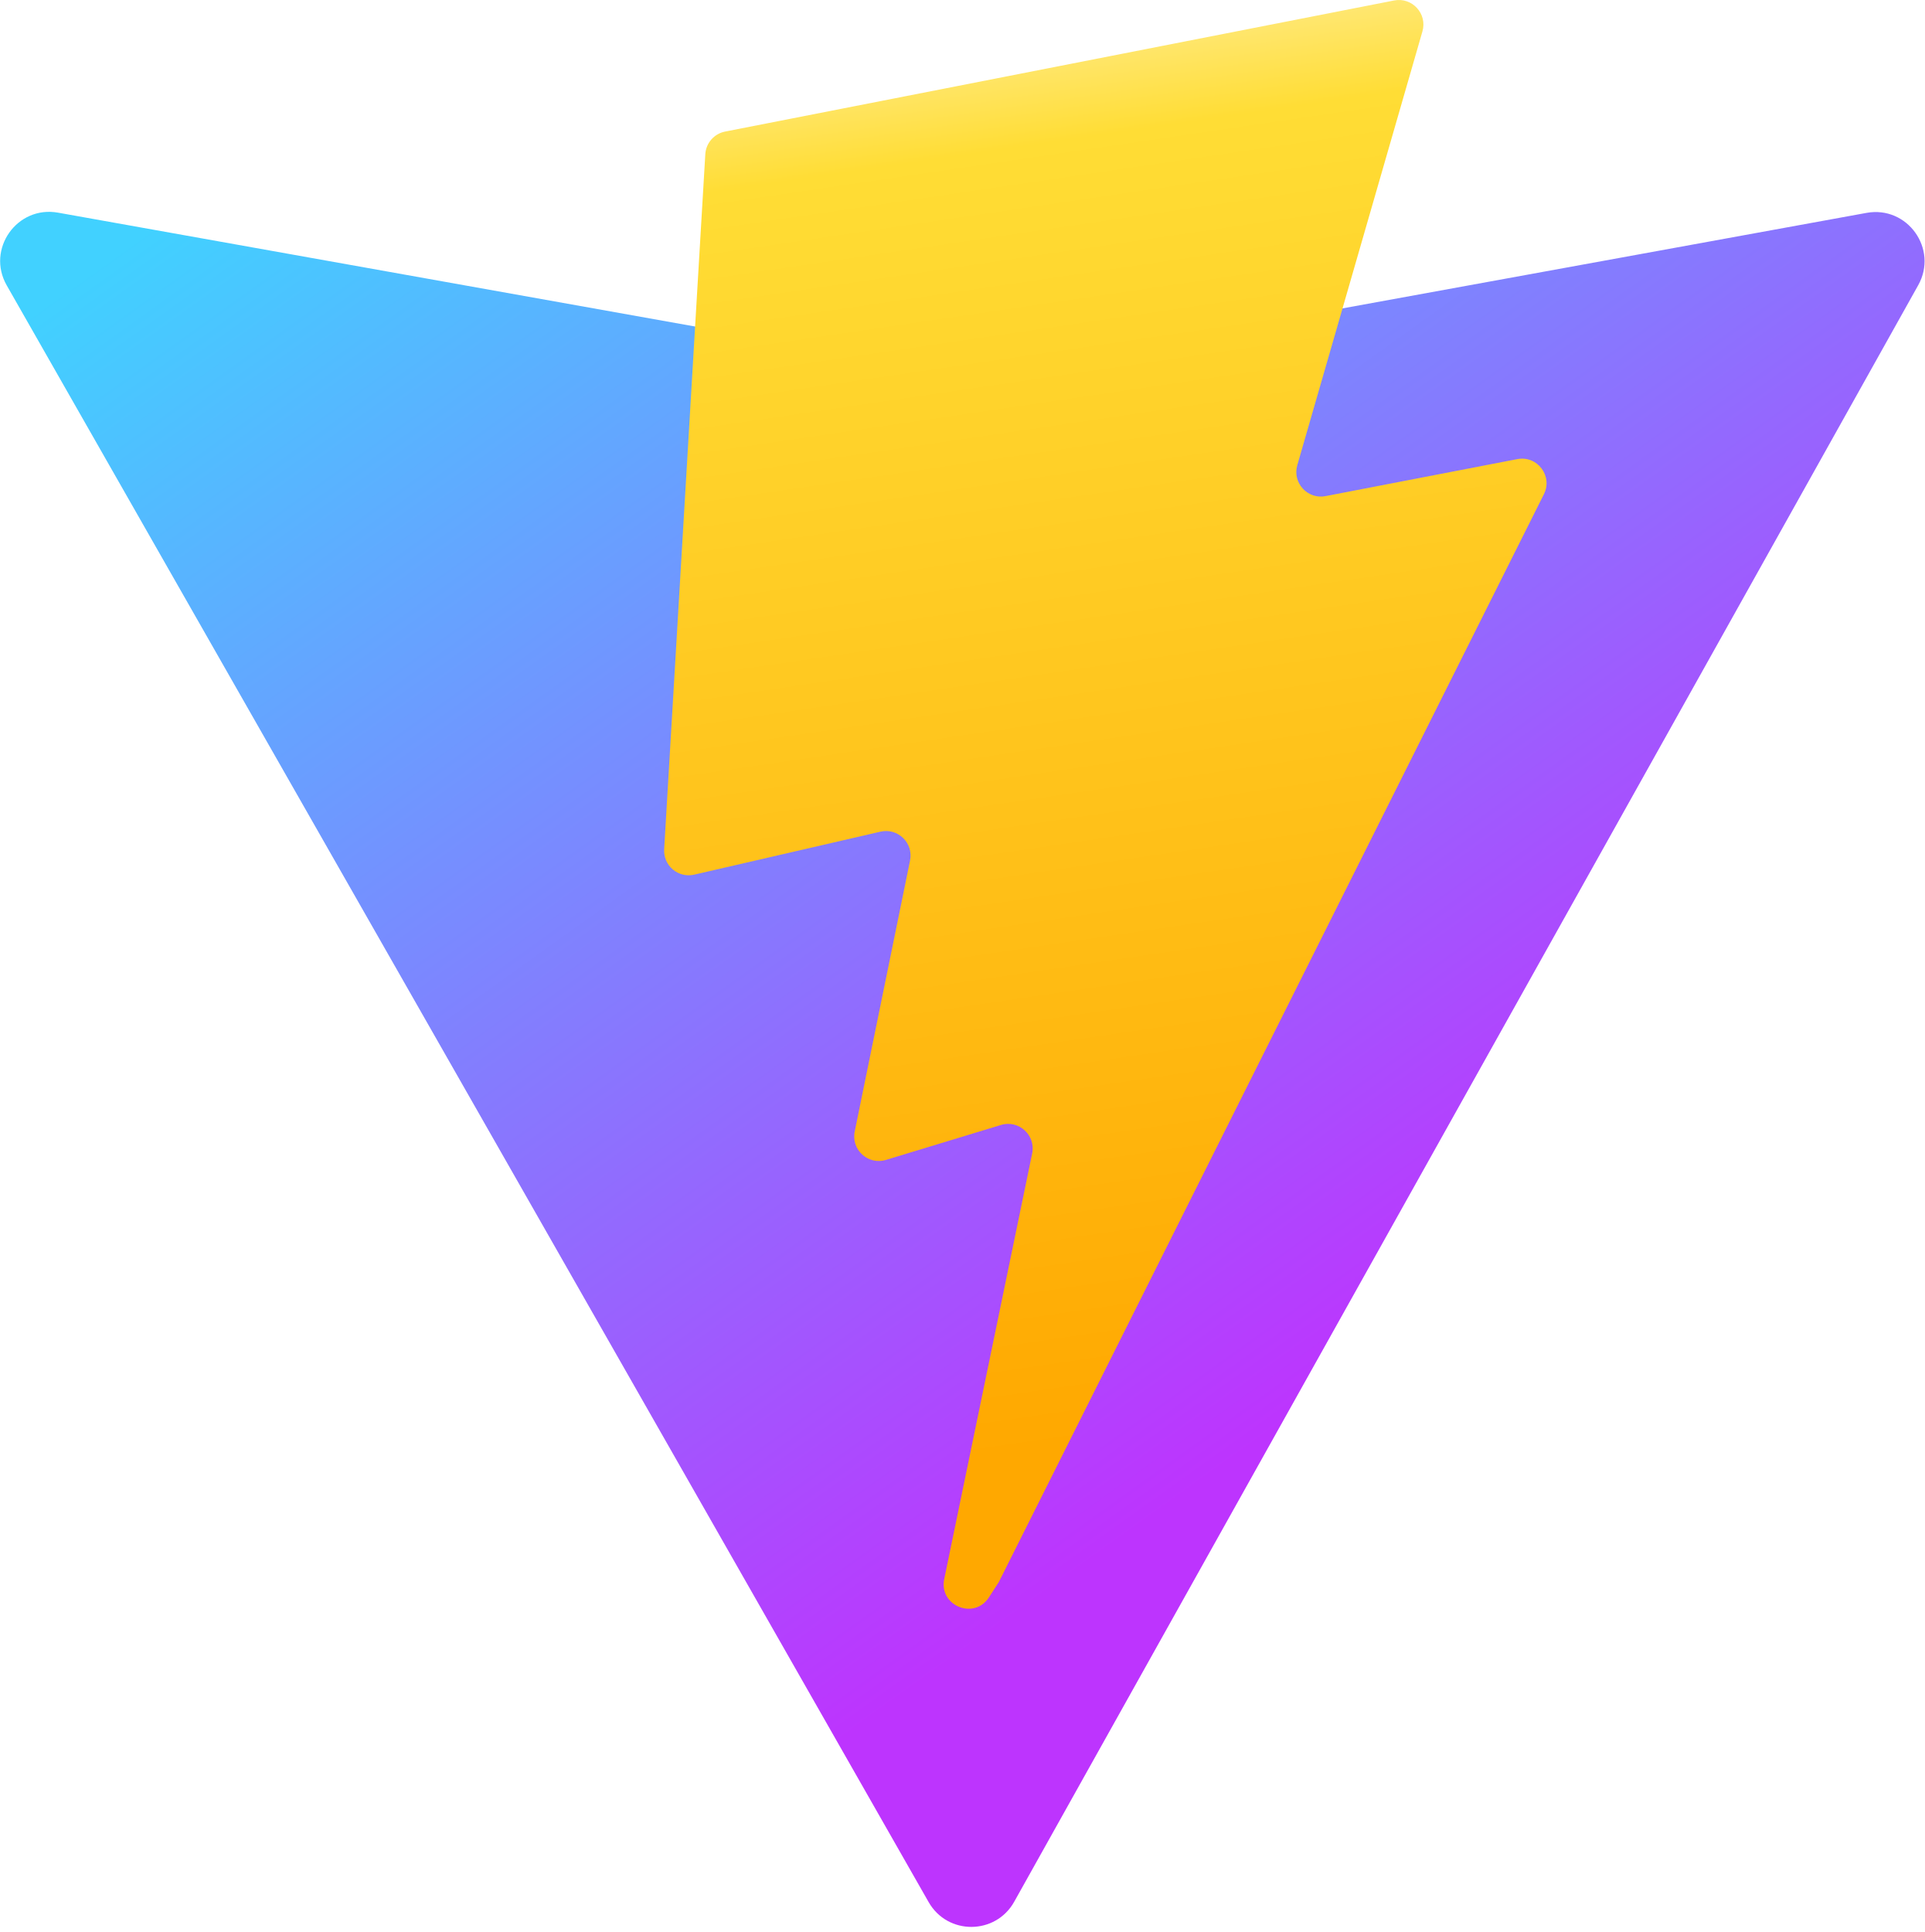
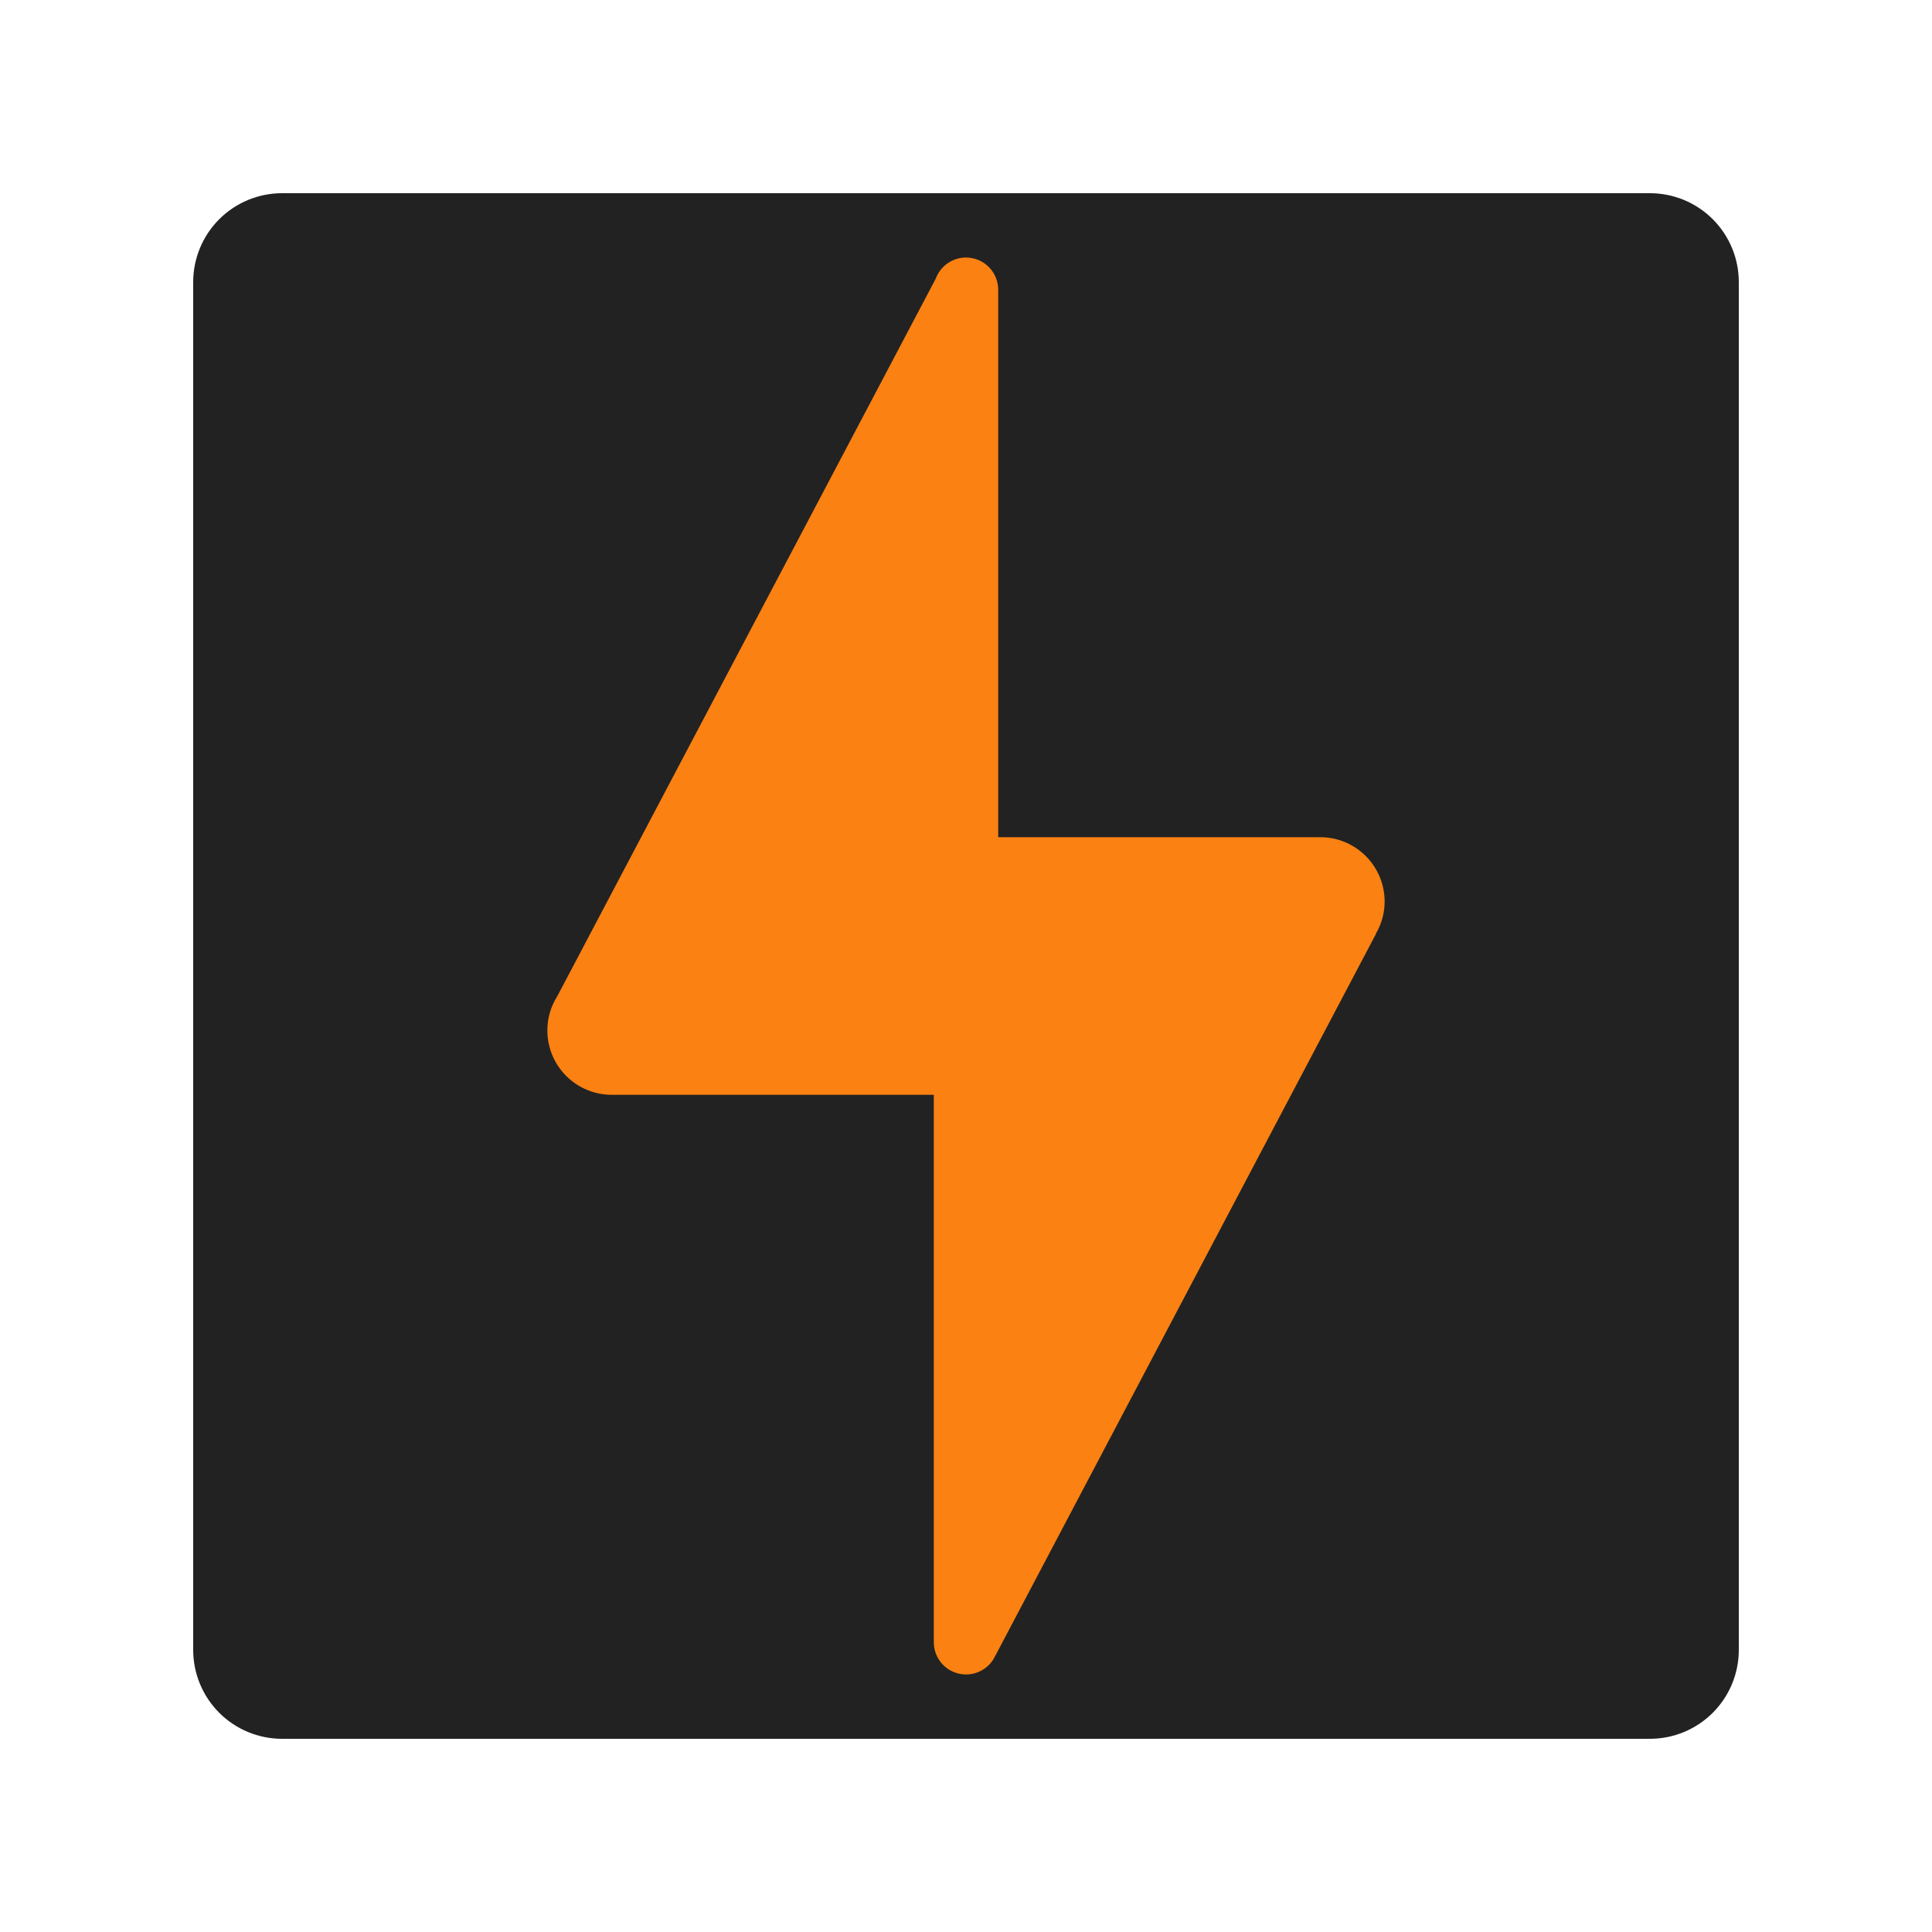
- <svg xmlns="http://www.w3.org/2000/svg" aria-hidden="true" role="img" class="iconify iconify--logos" width="31.88" height="32" preserveAspectRatio="xMidYMid meet" viewBox="0 0 256 257">
+ <svg xmlns="http://www.w3.org/2000/svg" width="500" zoomAndPan="magnify" viewBox="0 0 375 375" height="500" preserveAspectRatio="xMidYMid meet" version="1.0">
  <defs>
-     <linearGradient id="IconifyId1813088fe1fbc01fb466" x1="-.828%" x2="57.636%" y1="7.652%" y2="78.411%">
-       <stop offset="0%" stop-color="#41D1FF" />
-       <stop offset="100%" stop-color="#BD34FE" />
-     </linearGradient>
-     <linearGradient id="IconifyId1813088fe1fbc01fb467" x1="43.376%" x2="50.316%" y1="2.242%" y2="89.03%">
-       <stop offset="0%" stop-color="#FFEA83" />
-       <stop offset="8.333%" stop-color="#FFDD35" />
-       <stop offset="100%" stop-color="#FFA800" />
-     </linearGradient>
+     <clipPath id="26f184009a">
+       <path d="M 37.5 37.5 L 337.5 37.5 L 337.5 337.5 L 37.5 337.5 Z M 37.5 37.5 " clip-rule="nonzero" />
+     </clipPath>
+     <clipPath id="e1e86794da">
+       <path d="M 54.75 37.5 L 320.25 37.5 C 324.824 37.5 329.211 39.316 332.449 42.551 C 335.684 45.789 337.5 50.176 337.5 54.75 L 337.5 320.25 C 337.5 324.824 335.684 329.211 332.449 332.449 C 329.211 335.684 324.824 337.5 320.25 337.5 L 54.75 337.5 C 50.176 337.5 45.789 335.684 42.551 332.449 C 39.316 329.211 37.5 324.824 37.5 320.25 L 37.5 54.75 C 37.5 50.176 39.316 45.789 42.551 42.551 C 45.789 39.316 50.176 37.5 54.75 37.5 Z M 54.75 37.5 " clip-rule="nonzero" />
+     </clipPath>
+     <clipPath id="762b84b1eb">
+       <path d="M 0.5 0.5 L 300.5 0.5 L 300.5 300.5 L 0.5 300.5 Z M 0.5 0.5 " clip-rule="nonzero" />
+     </clipPath>
+     <clipPath id="6f832869cb">
+       <path d="M 17.75 0.5 L 283.25 0.5 C 287.824 0.5 292.211 2.316 295.449 5.551 C 298.684 8.789 300.5 13.176 300.5 17.75 L 300.5 283.25 C 300.5 287.824 298.684 292.211 295.449 295.449 C 292.211 298.684 287.824 300.5 283.25 300.5 L 17.75 300.5 C 13.176 300.5 8.789 298.684 5.551 295.449 C 2.316 292.211 0.5 287.824 0.5 283.25 L 0.5 17.75 C 0.5 13.176 2.316 8.789 5.551 5.551 C 8.789 2.316 13.176 0.5 17.75 0.5 Z M 17.75 0.5 " clip-rule="nonzero" />
+     </clipPath>
+     <clipPath id="6cf38ba150">
+       <rect x="0" width="301" y="0" height="301" />
+     </clipPath>
+     <clipPath id="9922c210b4">
+       <path d="M 106.195 49.984 L 268.945 49.984 L 268.945 325.234 L 106.195 325.234 Z M 106.195 49.984 " clip-rule="nonzero" />
+     </clipPath>
  </defs>
-   <path fill="url(#IconifyId1813088fe1fbc01fb466)" d="M255.153 37.938L134.897 252.976c-2.483 4.44-8.862 4.466-11.382.048L.875 37.958c-2.746-4.814 1.371-10.646 6.827-9.67l120.385 21.517a6.537 6.537 0 0 0 2.322-.004l117.867-21.483c5.438-.991 9.574 4.796 6.877 9.62Z" />
-   <path fill="url(#IconifyId1813088fe1fbc01fb467)" d="M185.432.063L96.44 17.501a3.268 3.268 0 0 0-2.634 3.014l-5.474 92.456a3.268 3.268 0 0 0 3.997 3.378l24.777-5.718c2.318-.535 4.413 1.507 3.936 3.838l-7.361 36.047c-.495 2.426 1.782 4.5 4.151 3.78l15.304-4.649c2.372-.72 4.652 1.36 4.15 3.788l-11.698 56.621c-.732 3.542 3.979 5.473 5.943 2.437l1.313-2.028l72.516-144.72c1.215-2.423-.88-5.186-3.54-4.672l-25.505 4.922c-2.396.462-4.435-1.77-3.759-4.114l16.646-57.705c.677-2.35-1.37-4.583-3.769-4.113Z" />
+   <g clip-path="url(#26f184009a)">
+     <g clip-path="url(#e1e86794da)">
+       <g transform="matrix(1, 0, 0, 1, 37, 37)">
+         <g clip-path="url(#6cf38ba150)">
+           <g clip-path="url(#762b84b1eb)">
+             <g clip-path="url(#6f832869cb)">
+               <path fill="#222222" d="M 0.5 0.5 L 300.5 0.5 L 300.5 300.5 L 0.5 300.5 Z M 0.5 0.5 " fill-opacity="1" fill-rule="nonzero" />
+             </g>
+           </g>
+         </g>
+       </g>
+     </g>
+   </g>
+   <g clip-path="url(#9922c210b4)">
+     <path fill="#fa8112" d="M 187.5 49.984 C 186.859 49.984 186.238 50.082 185.629 50.273 C 185.02 50.465 184.453 50.742 183.93 51.105 C 183.406 51.469 182.949 51.902 182.559 52.41 C 182.168 52.914 181.859 53.465 181.641 54.062 L 108.172 193.359 C 106.891 195.387 106.246 197.602 106.242 200 C 106.242 200.82 106.32 201.633 106.48 202.438 C 106.641 203.246 106.879 204.027 107.191 204.785 C 107.508 205.543 107.891 206.262 108.348 206.945 C 108.805 207.629 109.32 208.258 109.902 208.84 C 110.484 209.422 111.113 209.938 111.797 210.395 C 112.48 210.852 113.199 211.234 113.957 211.551 C 114.715 211.863 115.5 212.102 116.305 212.262 C 117.109 212.422 117.922 212.5 118.742 212.5 L 181.25 212.5 L 181.25 318.762 C 181.25 319.172 181.289 319.578 181.367 319.98 C 181.449 320.383 181.566 320.773 181.723 321.152 C 181.883 321.531 182.074 321.895 182.301 322.234 C 182.531 322.574 182.789 322.891 183.078 323.184 C 183.371 323.473 183.684 323.73 184.027 323.961 C 184.367 324.188 184.727 324.379 185.105 324.535 C 185.484 324.695 185.879 324.812 186.281 324.891 C 186.684 324.973 187.09 325.012 187.5 325.012 C 188.074 325.012 188.641 324.938 189.191 324.781 C 189.746 324.625 190.27 324.398 190.762 324.098 C 191.25 323.801 191.691 323.438 192.086 323.02 C 192.477 322.598 192.805 322.129 193.066 321.617 L 267.074 181.273 L 267.047 181.25 C 268.176 179.316 268.746 177.234 268.758 174.996 C 268.758 174.176 268.676 173.363 268.516 172.559 C 268.355 171.754 268.121 170.973 267.805 170.215 C 267.492 169.457 267.105 168.734 266.648 168.051 C 266.195 167.371 265.676 166.738 265.094 166.156 C 264.516 165.578 263.883 165.059 263.203 164.602 C 262.52 164.148 261.797 163.762 261.039 163.449 C 260.281 163.133 259.5 162.898 258.695 162.738 C 257.891 162.578 257.078 162.496 256.258 162.496 L 193.75 162.496 L 193.75 56.234 C 193.75 55.824 193.711 55.418 193.629 55.016 C 193.551 54.613 193.43 54.223 193.273 53.844 C 193.117 53.465 192.926 53.105 192.695 52.762 C 192.469 52.422 192.211 52.105 191.918 51.816 C 191.629 51.527 191.312 51.266 190.973 51.039 C 190.629 50.812 190.27 50.617 189.891 50.461 C 189.512 50.305 189.121 50.184 188.719 50.105 C 188.316 50.023 187.91 49.984 187.5 49.984 Z M 187.5 49.984 " fill-opacity="1" fill-rule="nonzero" />
+   </g>
</svg>
